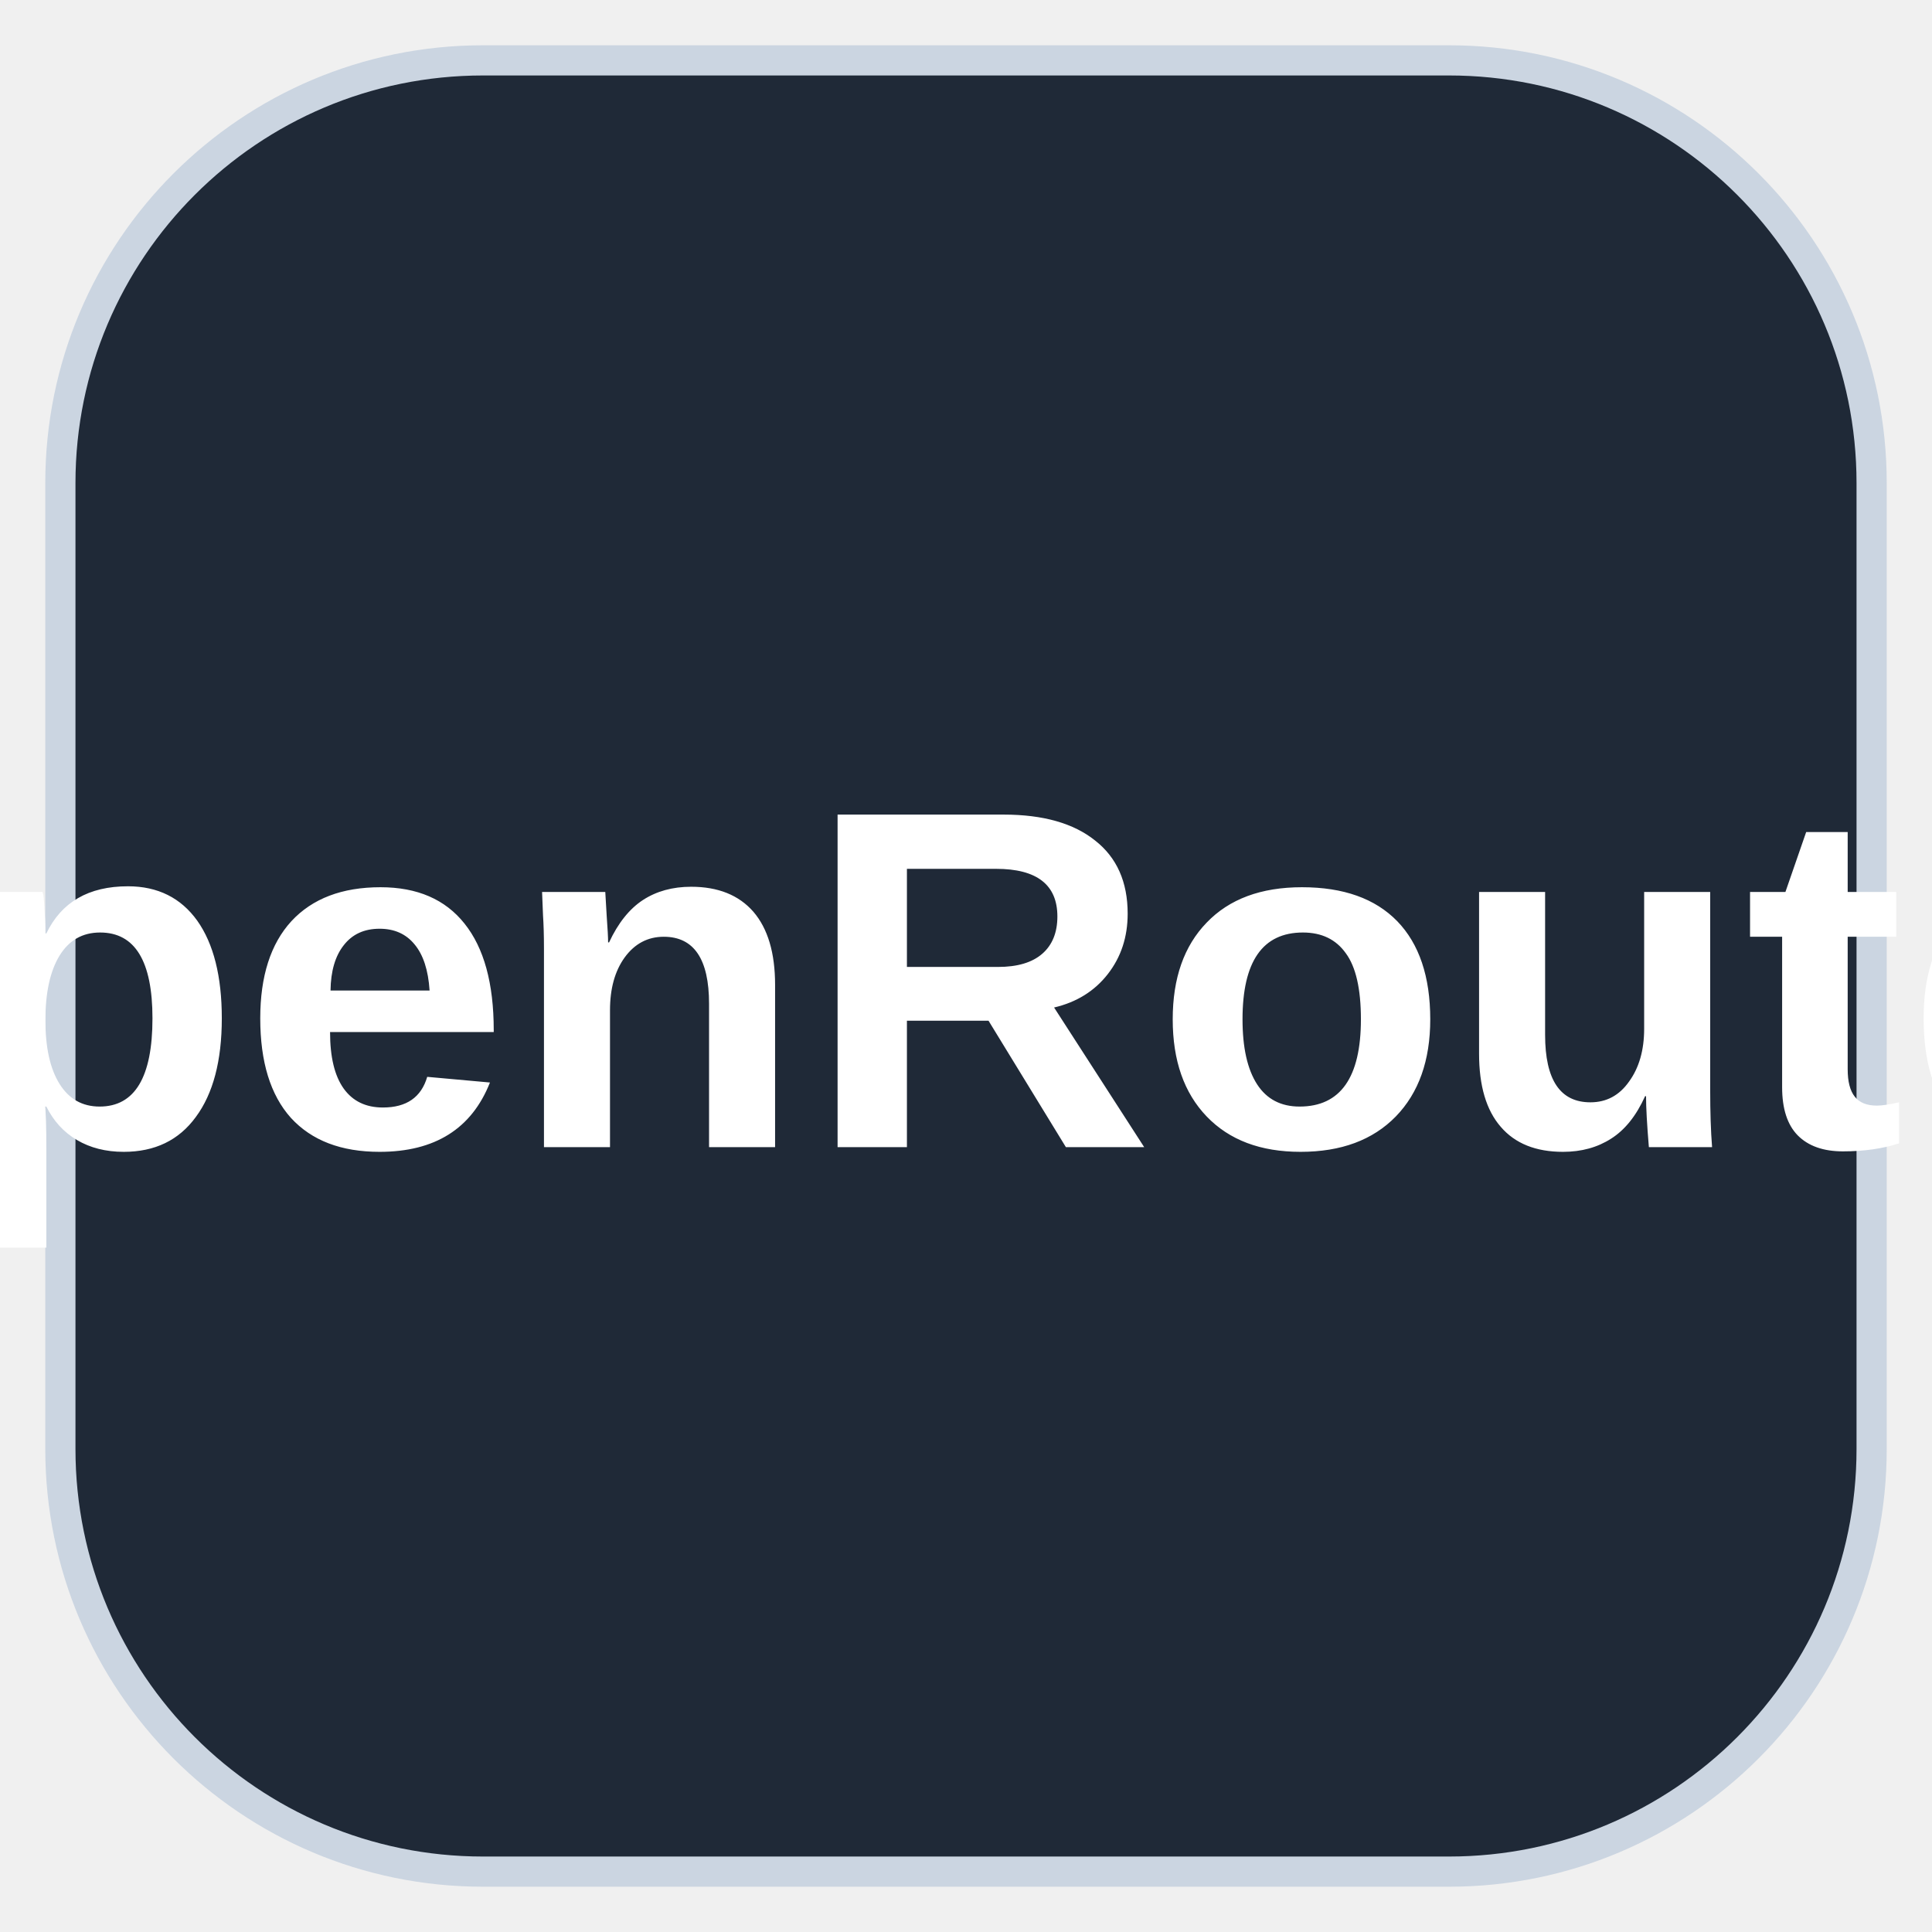
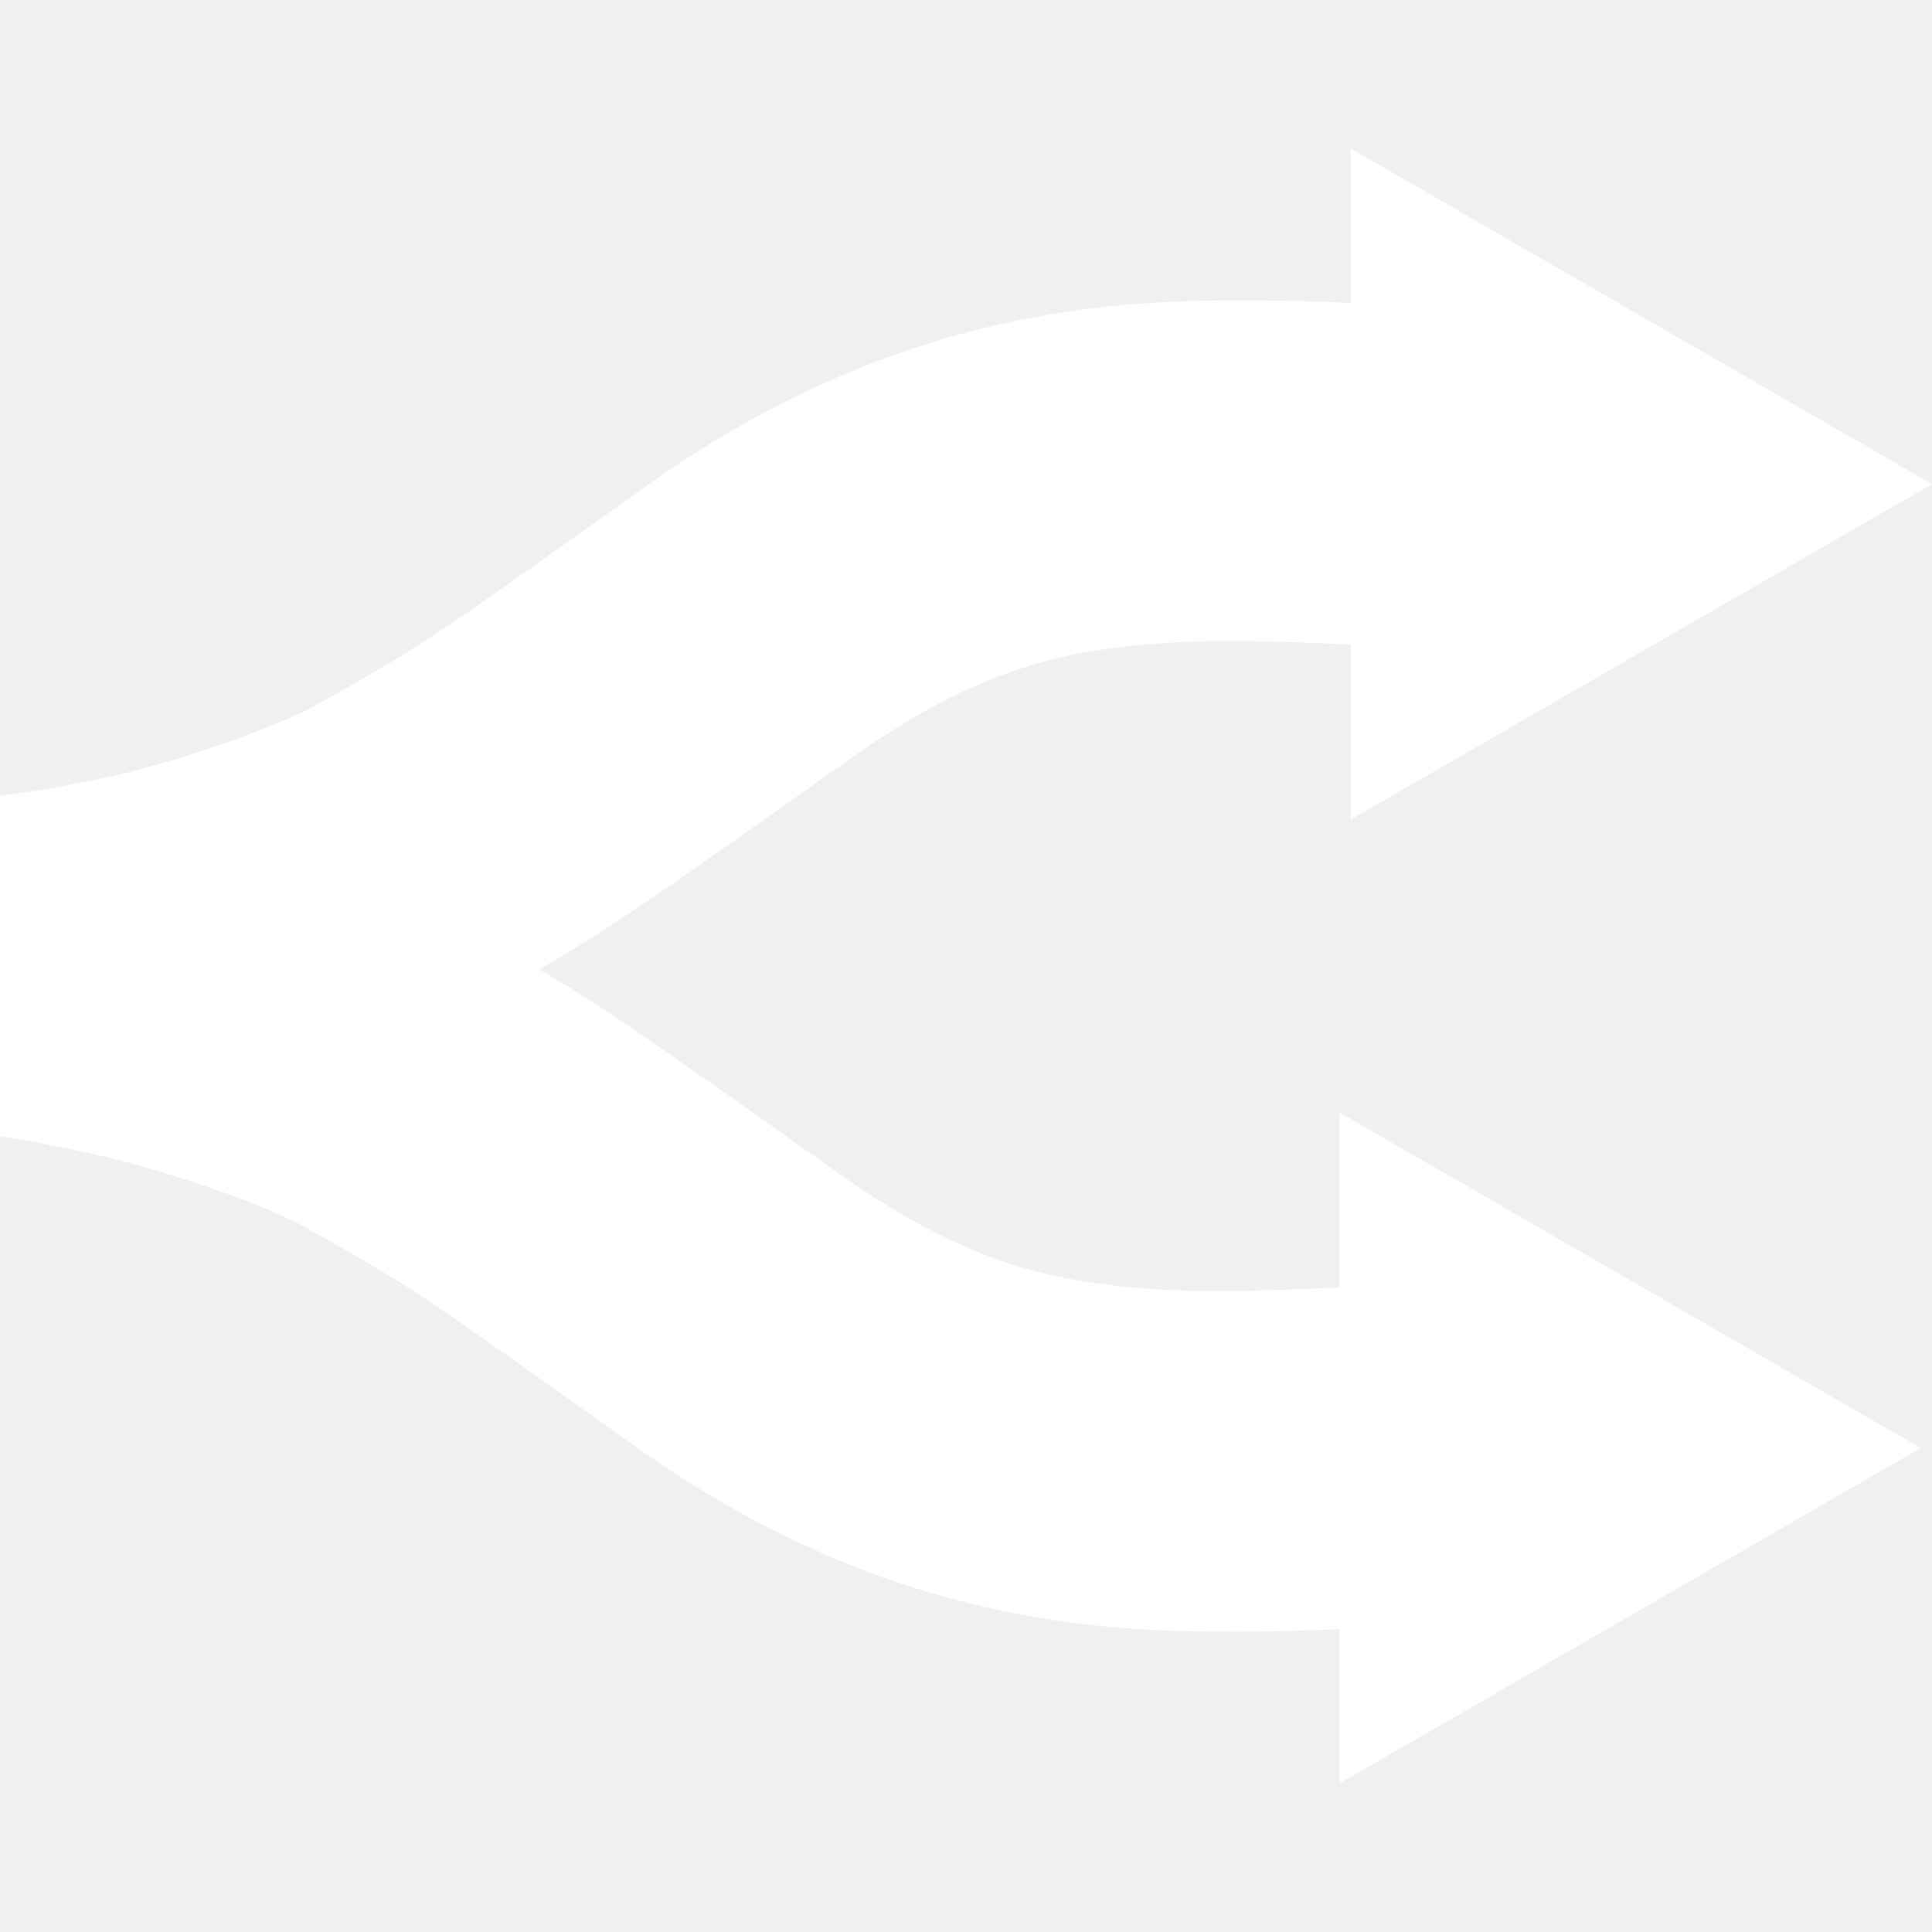
- <svg xmlns="http://www.w3.org/2000/svg" viewBox="0 0 64 64" width="64" height="64">
-   <rect x="2" y="2" width="60" height="60" rx="14" fill="#1f2937" stroke="#cbd5e1" stroke-width="1" />
-   <text x="32" y="38" font-family="Arial, Helvetica, sans-serif" font-size="16" font-weight="bold" fill="#ffffff" text-anchor="middle">OpenRouter</text>
+ <svg xmlns="http://www.w3.org/2000/svg" fill="#ffffff" role="img" viewBox="0 0 24 24">
+   <path d="M16.778 1.844v1.919q-.569-.026-1.138-.032-.708-.008-1.415.037c-1.93.126-4.023.728-6.149 2.237-2.911 2.066-2.731 1.95-4.14 2.75-.396.223-1.342.574-2.185.798-.841.225-1.753.333-1.751.333v4.229s.768.108 1.61.333c.842.224 1.789.575 2.185.799 1.41.798 1.228.683 4.14 2.75 2.126 1.509 4.22 2.11 6.148 2.236.88.058 1.716.041 2.555.005v1.918l7.222-4.168-7.222-4.17v2.176c-.86.038-1.611.065-2.278.021-1.364-.09-2.417-.357-3.979-1.465-2.244-1.593-2.866-2.027-3.68-2.508.889-.518 1.449-.906 3.822-2.59 1.56-1.109 2.614-1.377 3.978-1.466.667-.044 1.418-.017 2.278.02v2.176L24 6.014Z" />
</svg>
